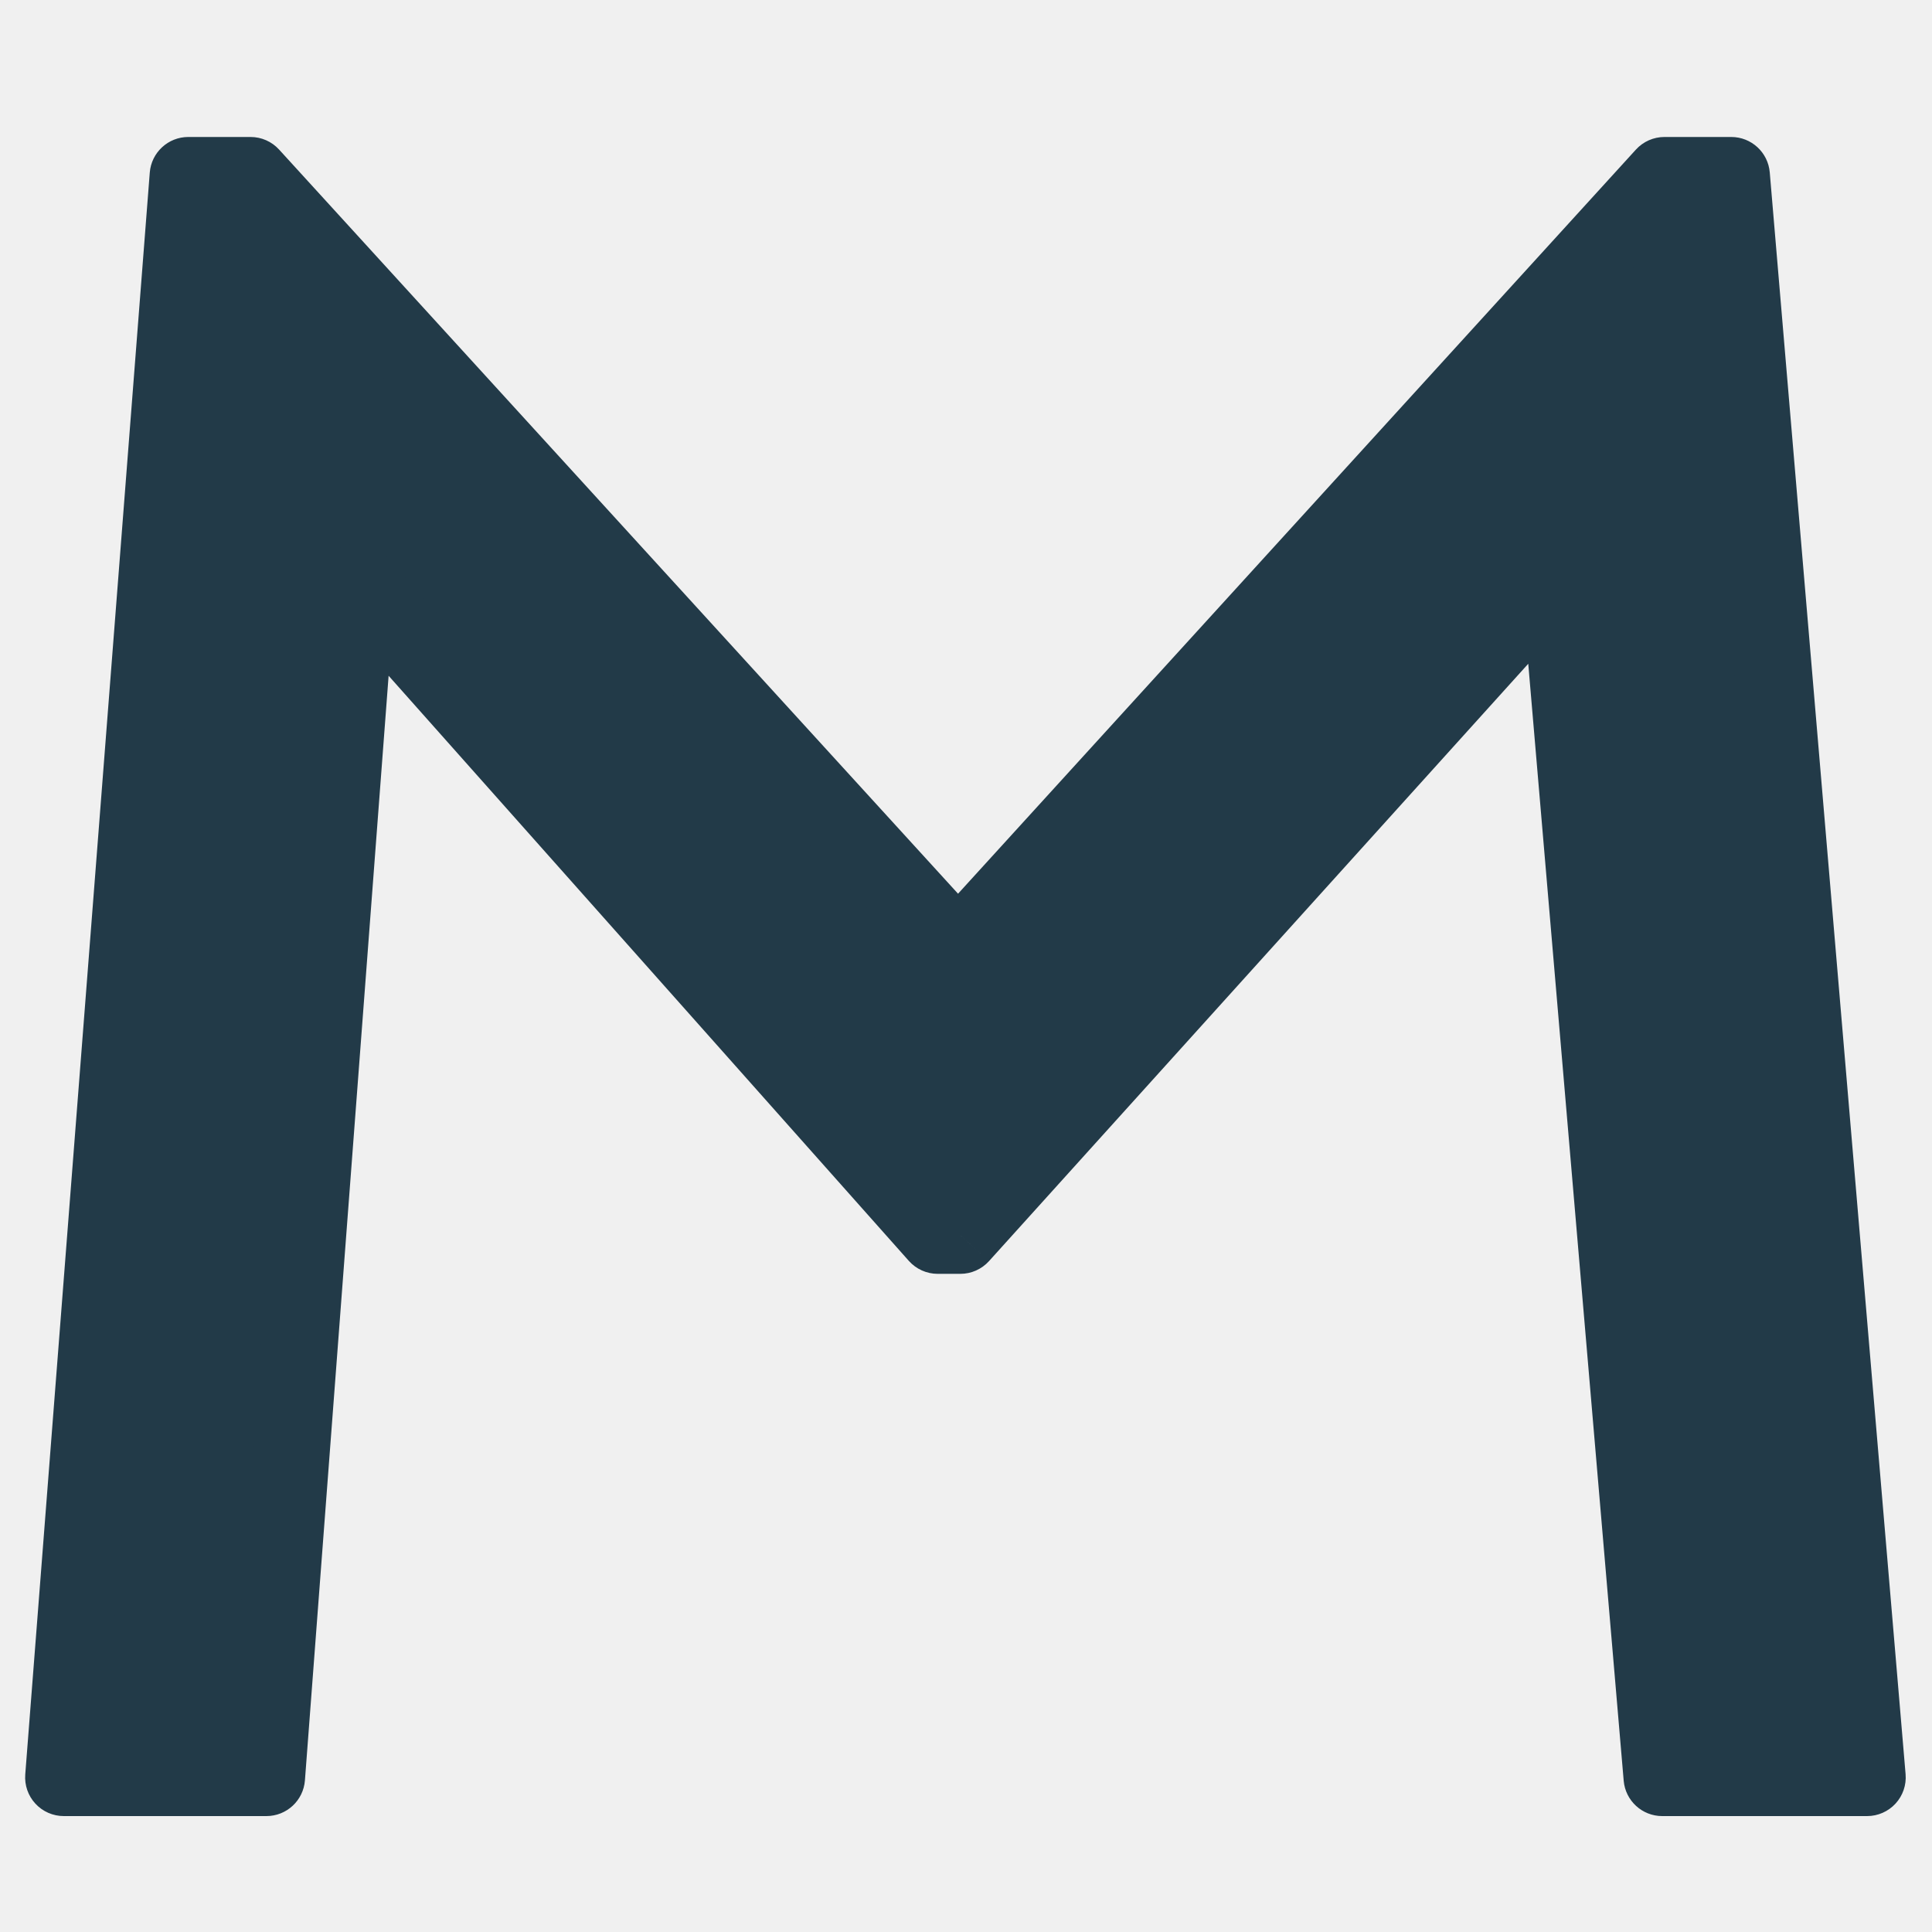
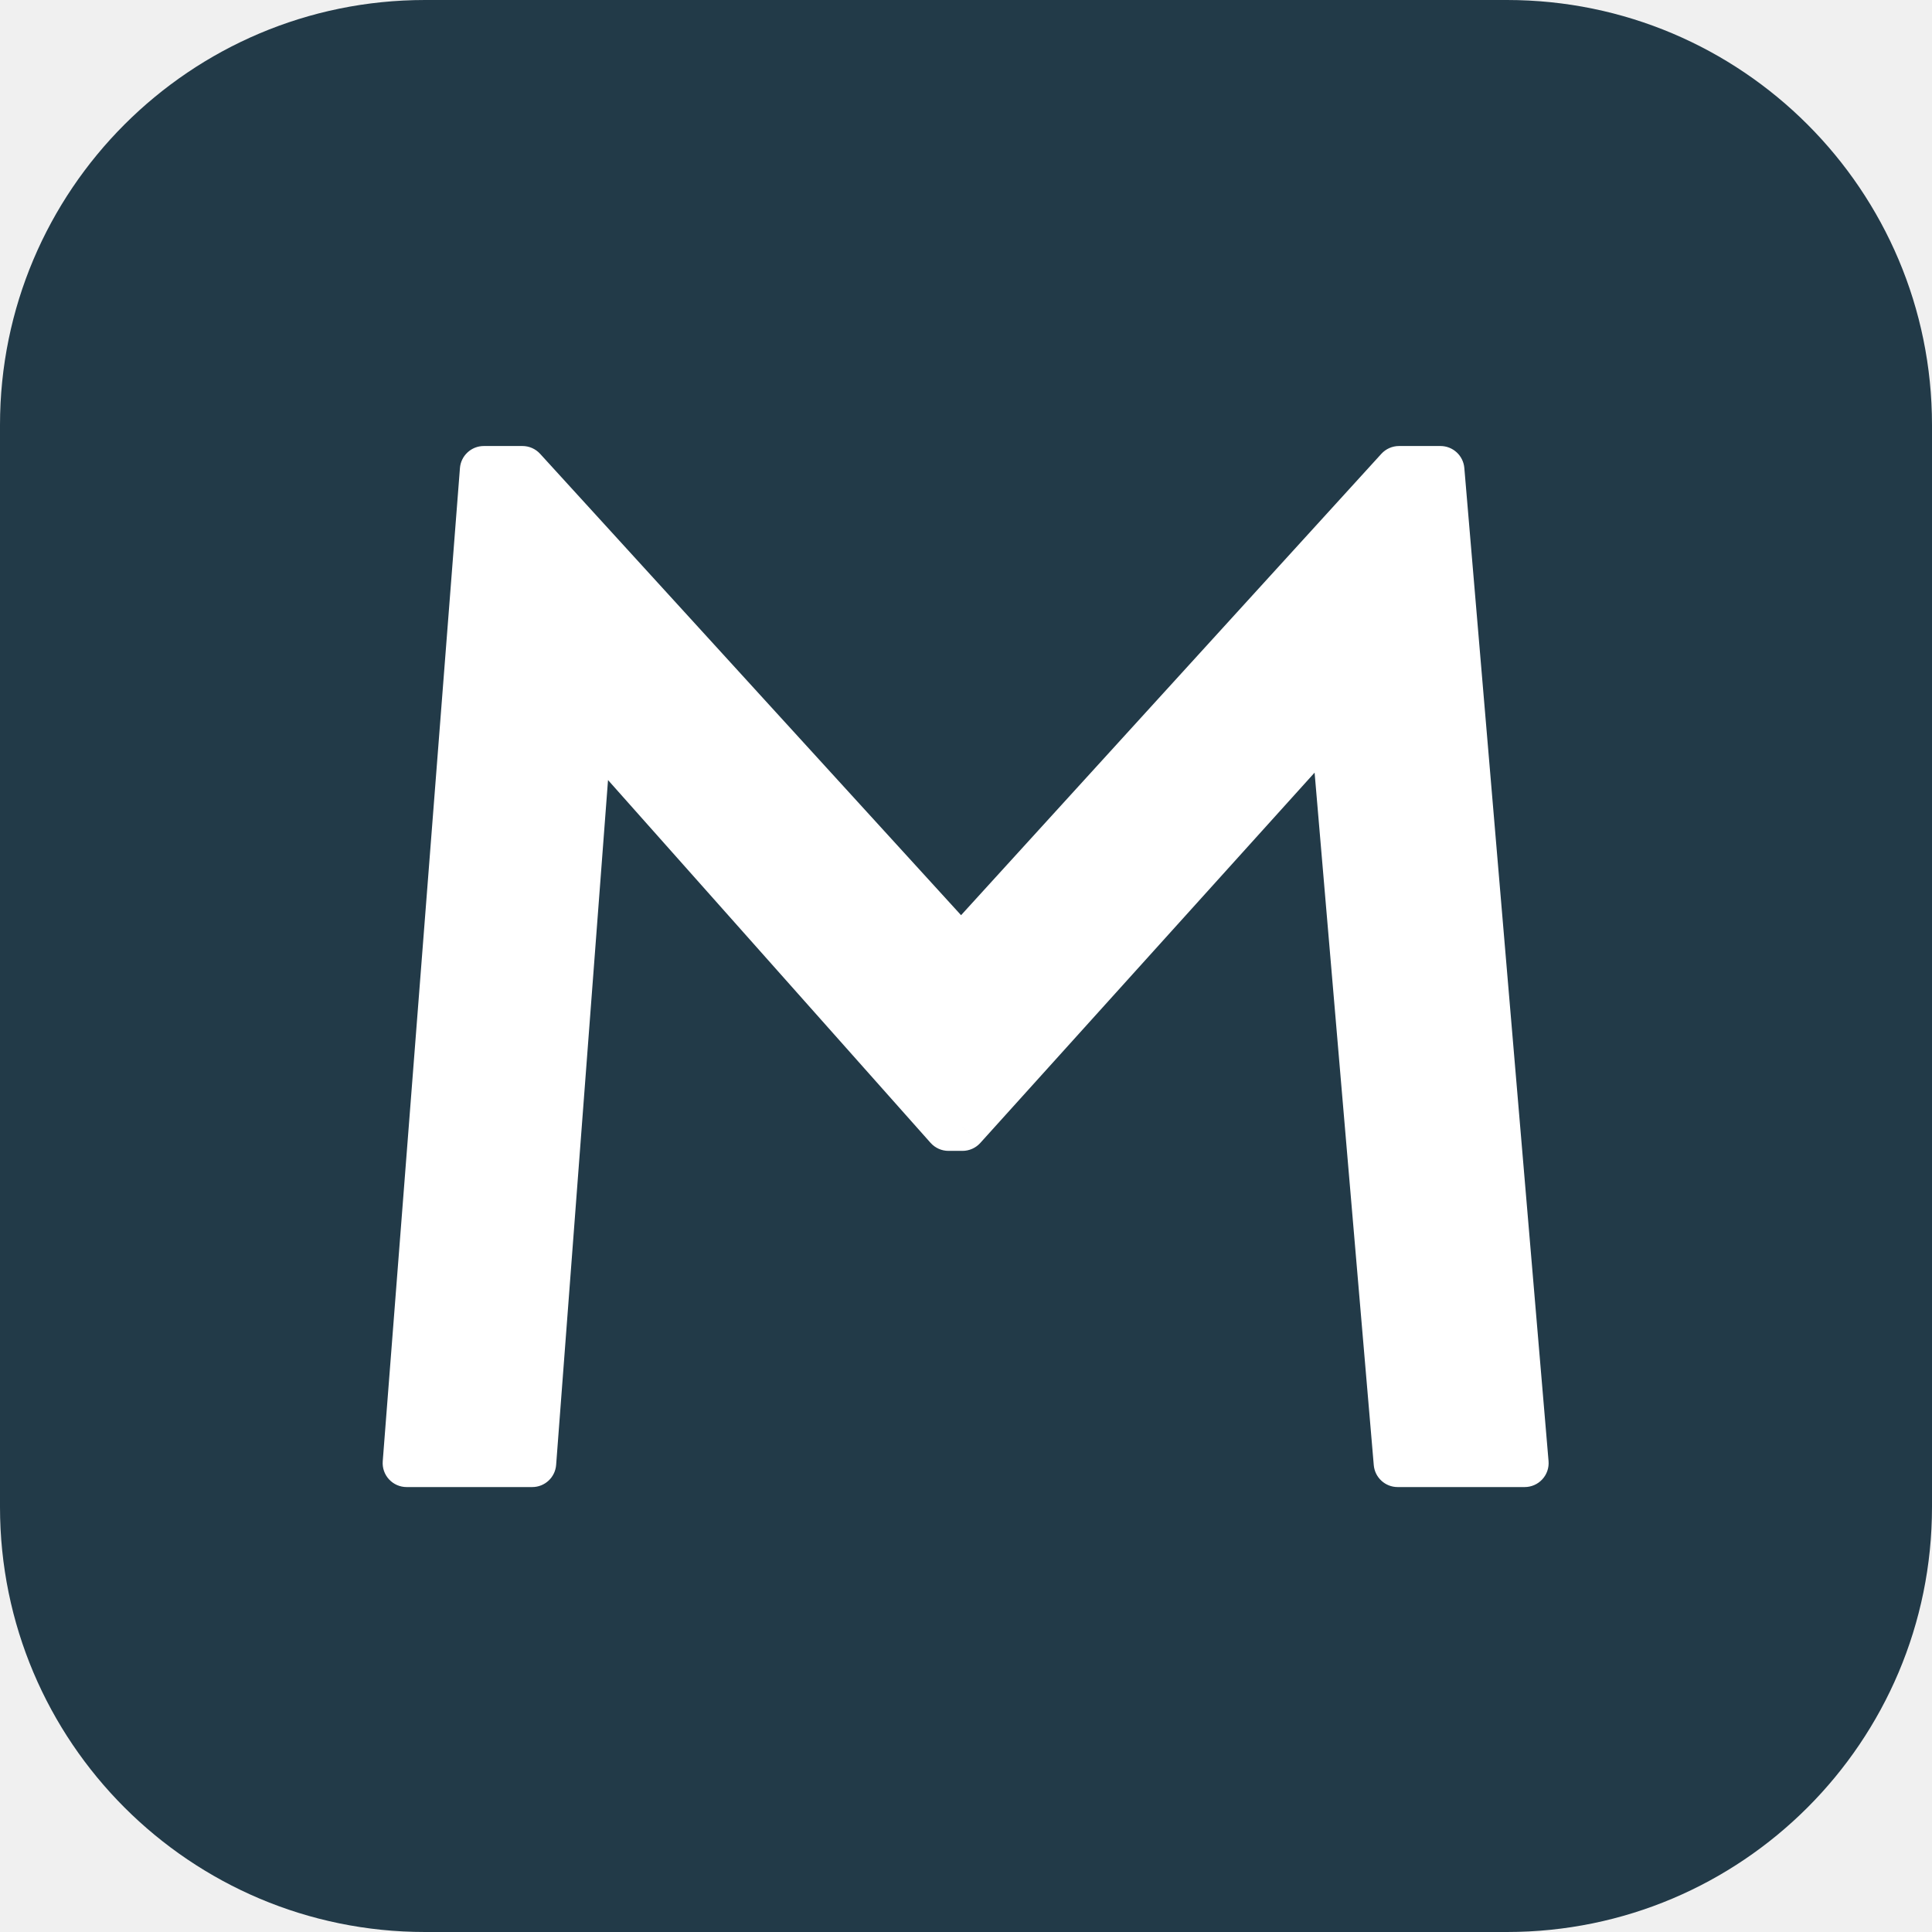
- <svg xmlns="http://www.w3.org/2000/svg" width="100" height="100" viewBox="0 0 100 100" fill="none">
-   <path d="M9.746 9.09H12.969L49.59 49.227L86.152 9.09H89.609L96.641 92H86.035L80.703 29.598L49.707 63.934H48.535L18.477 30.125L13.789 92H3.301L9.746 9.09Z" />
-   <path d="M9.746 9.09V7.09C8.702 7.09 7.833 7.894 7.752 8.935L9.746 9.09ZM12.969 9.09L14.446 7.742C14.067 7.326 13.531 7.09 12.969 7.09V9.09ZM49.59 49.227L48.112 50.575C48.492 50.99 49.028 51.227 49.591 51.227C50.153 51.226 50.69 50.989 51.068 50.573L49.59 49.227ZM86.152 9.09V7.09C85.59 7.09 85.053 7.327 84.674 7.743L86.152 9.09ZM89.609 9.09L91.602 8.921C91.514 7.886 90.648 7.09 89.609 7.09V9.09ZM96.641 92V94C97.2 94 97.735 93.765 98.113 93.353C98.492 92.941 98.681 92.389 98.633 91.831L96.641 92ZM86.035 92L84.042 92.17C84.131 93.205 84.997 94 86.035 94V92ZM80.703 29.598L82.696 29.427C82.628 28.634 82.096 27.956 81.341 27.702C80.586 27.448 79.752 27.666 79.219 28.258L80.703 29.598ZM49.707 63.934V65.934C50.273 65.934 50.812 65.694 51.192 65.274L49.707 63.934ZM48.535 63.934L47.041 65.263C47.42 65.689 47.964 65.934 48.535 65.934V63.934ZM18.477 30.125L19.971 28.796C19.438 28.196 18.598 27.973 17.837 28.23C17.076 28.487 16.543 29.174 16.482 29.974L18.477 30.125ZM13.789 92V94C14.835 94 15.704 93.194 15.783 92.151L13.789 92ZM3.301 92L1.307 91.845C1.264 92.401 1.454 92.949 1.833 93.358C2.211 93.767 2.743 94 3.301 94V92ZM9.746 11.09H12.969V7.09H9.746V11.09ZM11.491 10.438L48.112 50.575L51.067 47.879L14.446 7.742L11.491 10.438ZM51.068 50.573L87.631 10.437L84.674 7.743L48.111 47.88L51.068 50.573ZM86.152 11.09H89.609V7.09H86.152V11.09ZM87.617 9.259L94.648 92.169L98.633 91.831L91.602 8.921L87.617 9.259ZM96.641 90H86.035V94H96.641V90ZM88.028 91.83L82.696 29.427L78.71 29.768L84.042 92.17L88.028 91.83ZM79.219 28.258L48.222 62.593L51.192 65.274L82.188 30.938L79.219 28.258ZM49.707 61.934H48.535V65.934H49.707V61.934ZM50.03 62.605L19.971 28.796L16.982 31.454L47.041 65.263L50.03 62.605ZM16.482 29.974L11.795 91.849L15.783 92.151L20.471 30.276L16.482 29.974ZM13.789 90H3.301V94H13.789V90ZM5.295 92.155L11.74 9.245L7.752 8.935L1.307 91.845L5.295 92.155Z" />
+ <svg xmlns="http://www.w3.org/2000/svg" width="100" height="100" viewBox="0 0 100 100">
+   <rect width="100" height="100" rx="22" />
+   <g transform="translate(50 50) scale(0.62) translate(-50 -50.5)">
+     <path d="M9.746 9.09H12.969L49.59 49.227L86.152 9.09H89.609L96.641 92H86.035L80.703 29.598L49.707 63.934H48.535L18.477 30.125L13.789 92H3.301L9.746 9.09Z" />
+     <path d="M9.746 9.09V7.09C8.702 7.09 7.833 7.894 7.752 8.935L9.746 9.09ZM12.969 9.09L14.446 7.742C14.067 7.326 13.531 7.09 12.969 7.09V9.09ZM49.59 49.227L48.112 50.575C48.492 50.99 49.028 51.227 49.591 51.227C50.153 51.226 50.69 50.989 51.068 50.573L49.59 49.227ZM86.152 9.09V7.09C85.59 7.09 85.053 7.327 84.674 7.743L86.152 9.09ZM89.609 9.09L91.602 8.921C91.514 7.886 90.648 7.09 89.609 7.09V9.09ZM96.641 92V94C97.2 94 97.735 93.765 98.113 93.353C98.492 92.941 98.681 92.389 98.633 91.831L96.641 92ZM86.035 92L84.042 92.17C84.131 93.205 84.997 94 86.035 94V92ZM80.703 29.598L82.696 29.427C82.628 28.634 82.096 27.956 81.341 27.702C80.586 27.448 79.752 27.666 79.219 28.258L80.703 29.598ZM49.707 63.934V65.934C50.273 65.934 50.812 65.694 51.192 65.274L49.707 63.934ZM48.535 63.934L47.041 65.263C47.42 65.689 47.964 65.934 48.535 65.934V63.934ZM18.477 30.125L19.971 28.796C19.438 28.196 18.598 27.973 17.837 28.23C17.076 28.487 16.543 29.174 16.482 29.974L18.477 30.125ZM13.789 92V94C14.835 94 15.704 93.194 15.783 92.151L13.789 92ZM3.301 92L1.307 91.845C1.264 92.401 1.454 92.949 1.833 93.358C2.211 93.767 2.743 94 3.301 94V92ZM9.746 11.09H12.969V7.09H9.746V11.09ZM11.491 10.438L48.112 50.575L51.067 47.879L14.446 7.742L11.491 10.438ZM51.068 50.573L87.631 10.437L84.674 7.743L48.111 47.88L51.068 50.573ZM86.152 11.09H89.609V7.09H86.152V11.09ZM87.617 9.259L94.648 92.169L98.633 91.831L91.602 8.921L87.617 9.259ZM96.641 90H86.035V94H96.641V90ZM88.028 91.83L82.696 29.427L78.71 29.768L84.042 92.17L88.028 91.83ZM79.219 28.258L48.222 62.593L51.192 65.274L82.188 30.938L79.219 28.258ZM49.707 61.934H48.535V65.934H49.707V61.934ZM50.03 62.605L19.971 28.796L16.982 31.454L47.041 65.263L50.03 62.605ZM16.482 29.974L11.795 91.849L15.783 92.151L20.471 30.276L16.482 29.974ZM13.789 90H3.301V94H13.789V90ZM5.295 92.155L11.74 9.245L7.752 8.935L1.307 91.845L5.295 92.155Z" />
+   </g>
  <style>
-     path { fill: #223A48; }
+     rect { fill: #223A48; }
+     g { fill: white; }
    @media (prefers-color-scheme: dark) {
-       path { fill: white; }
+       rect { fill: white; }
+       g { fill: #223A48; stroke: #223A48; stroke-width: 2.5; stroke-linejoin: round; }
    }
  </style>
</svg>
